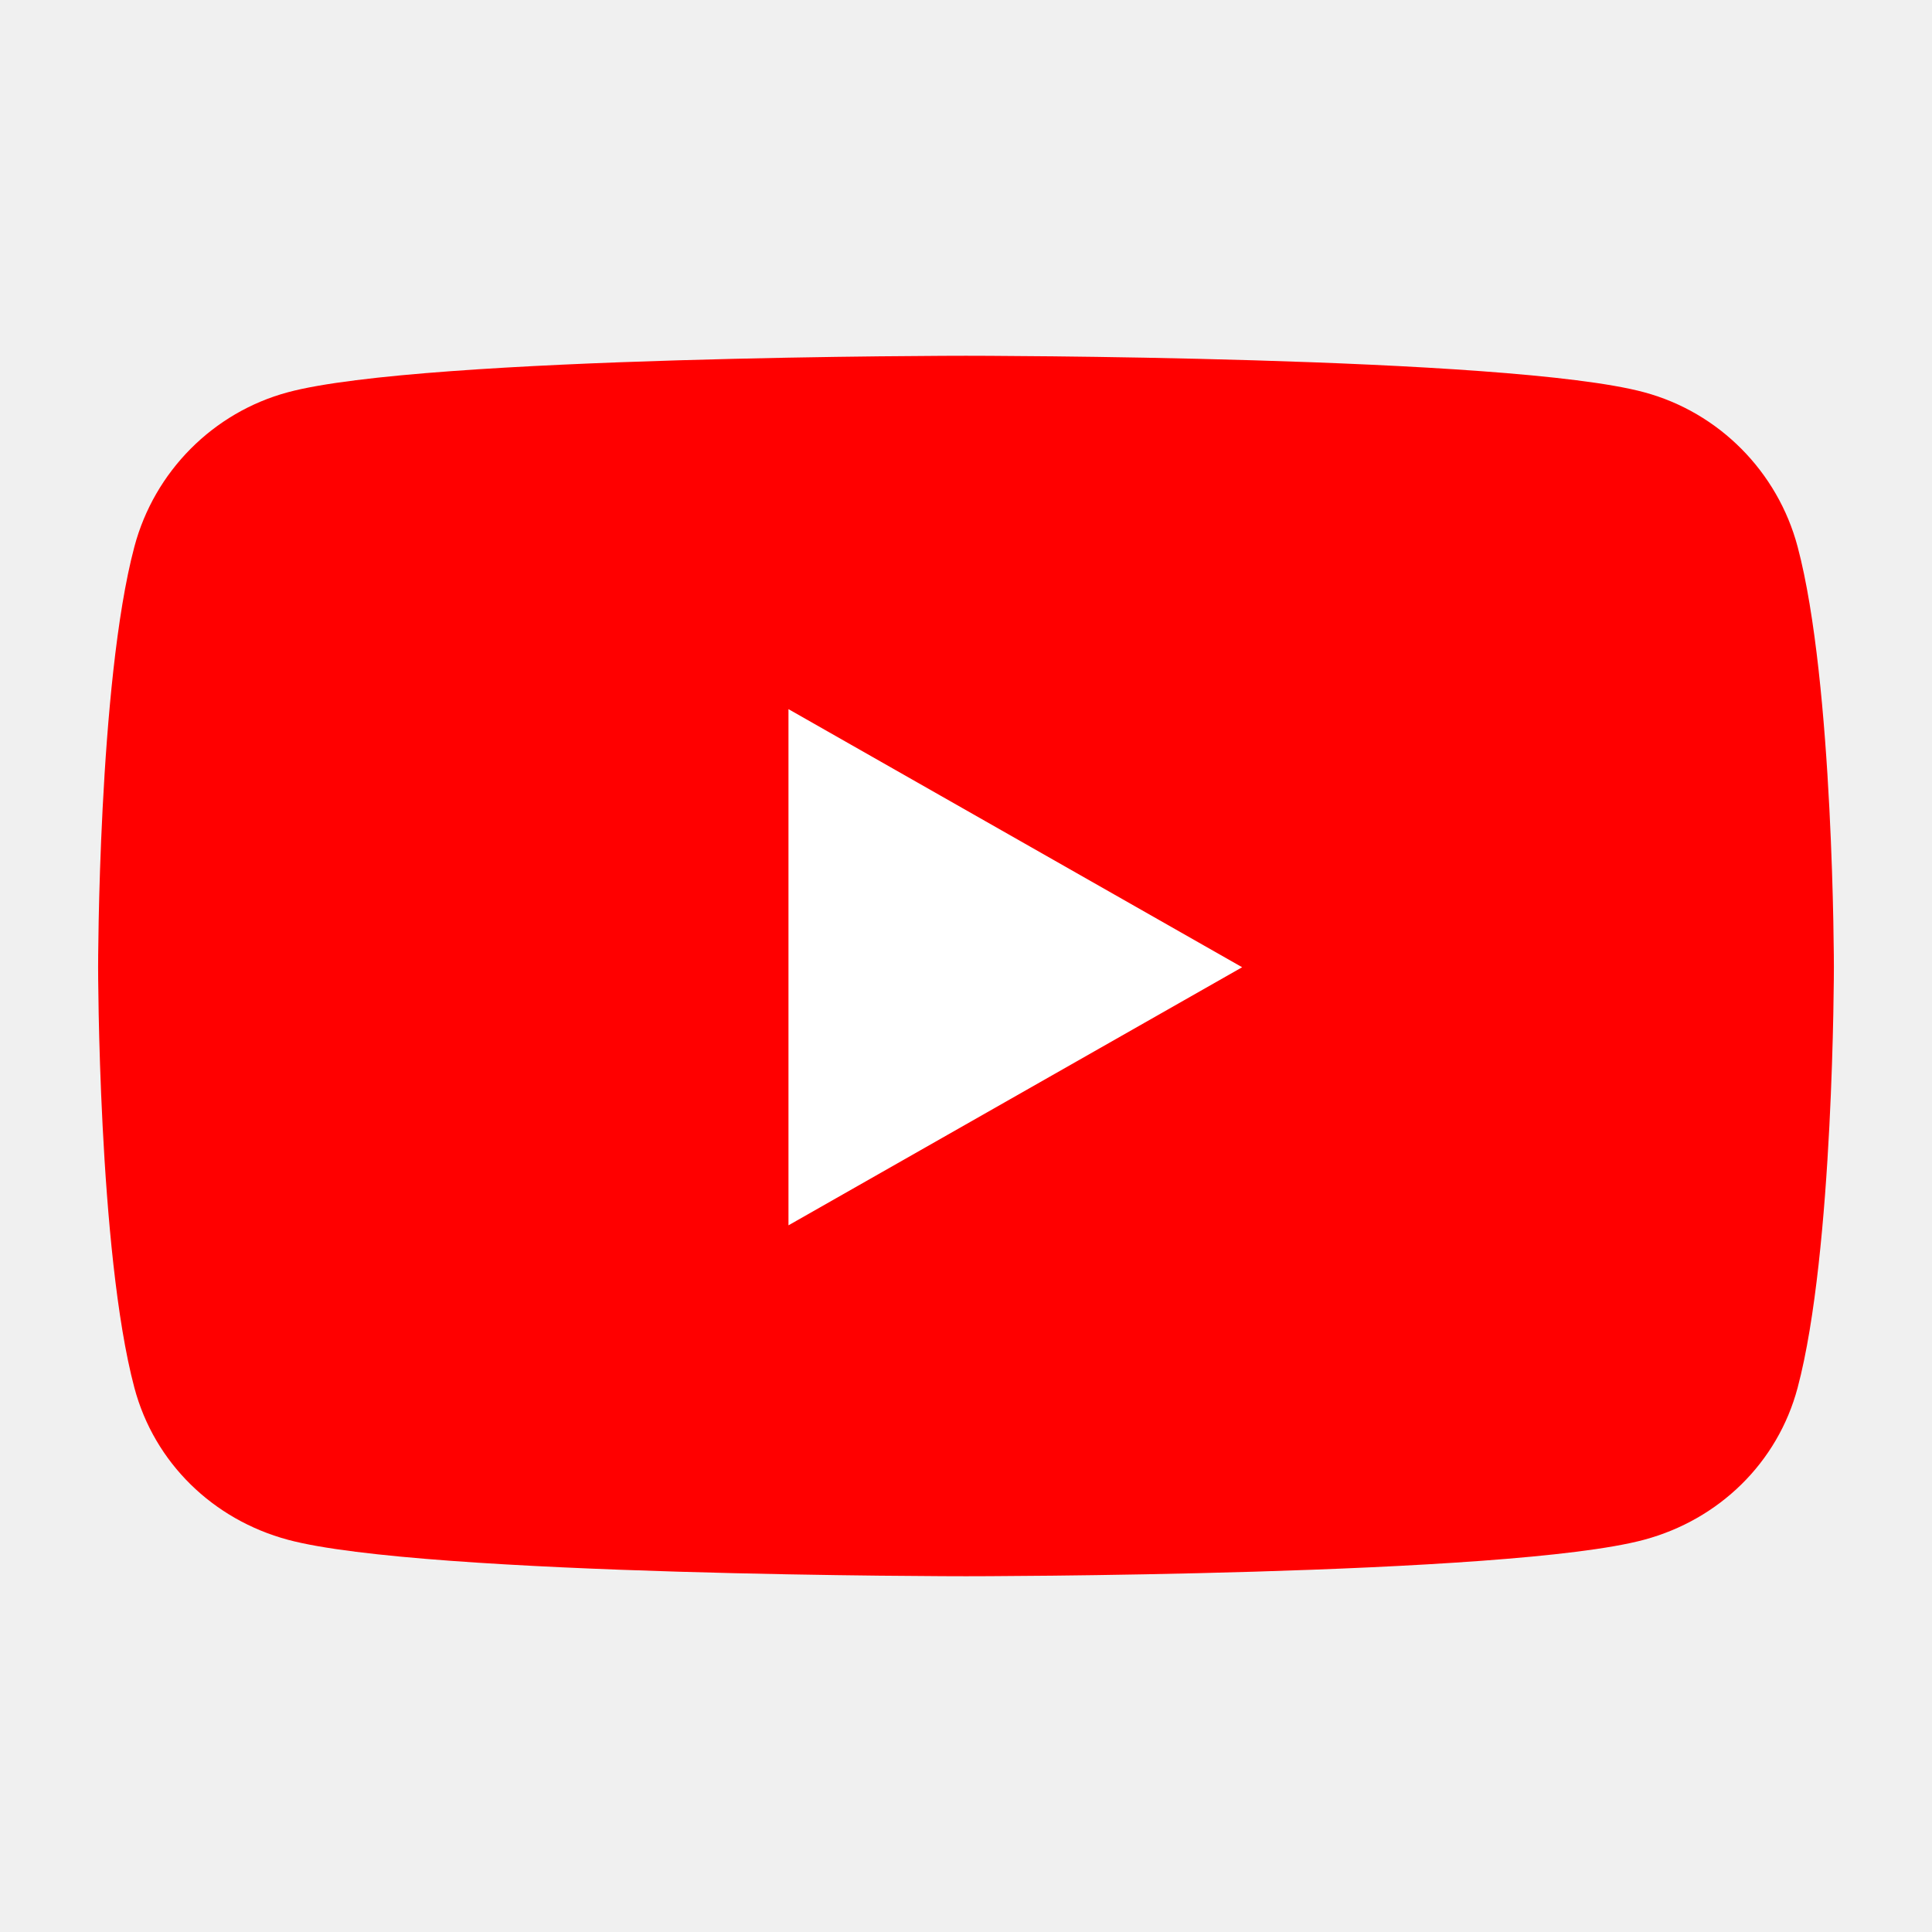
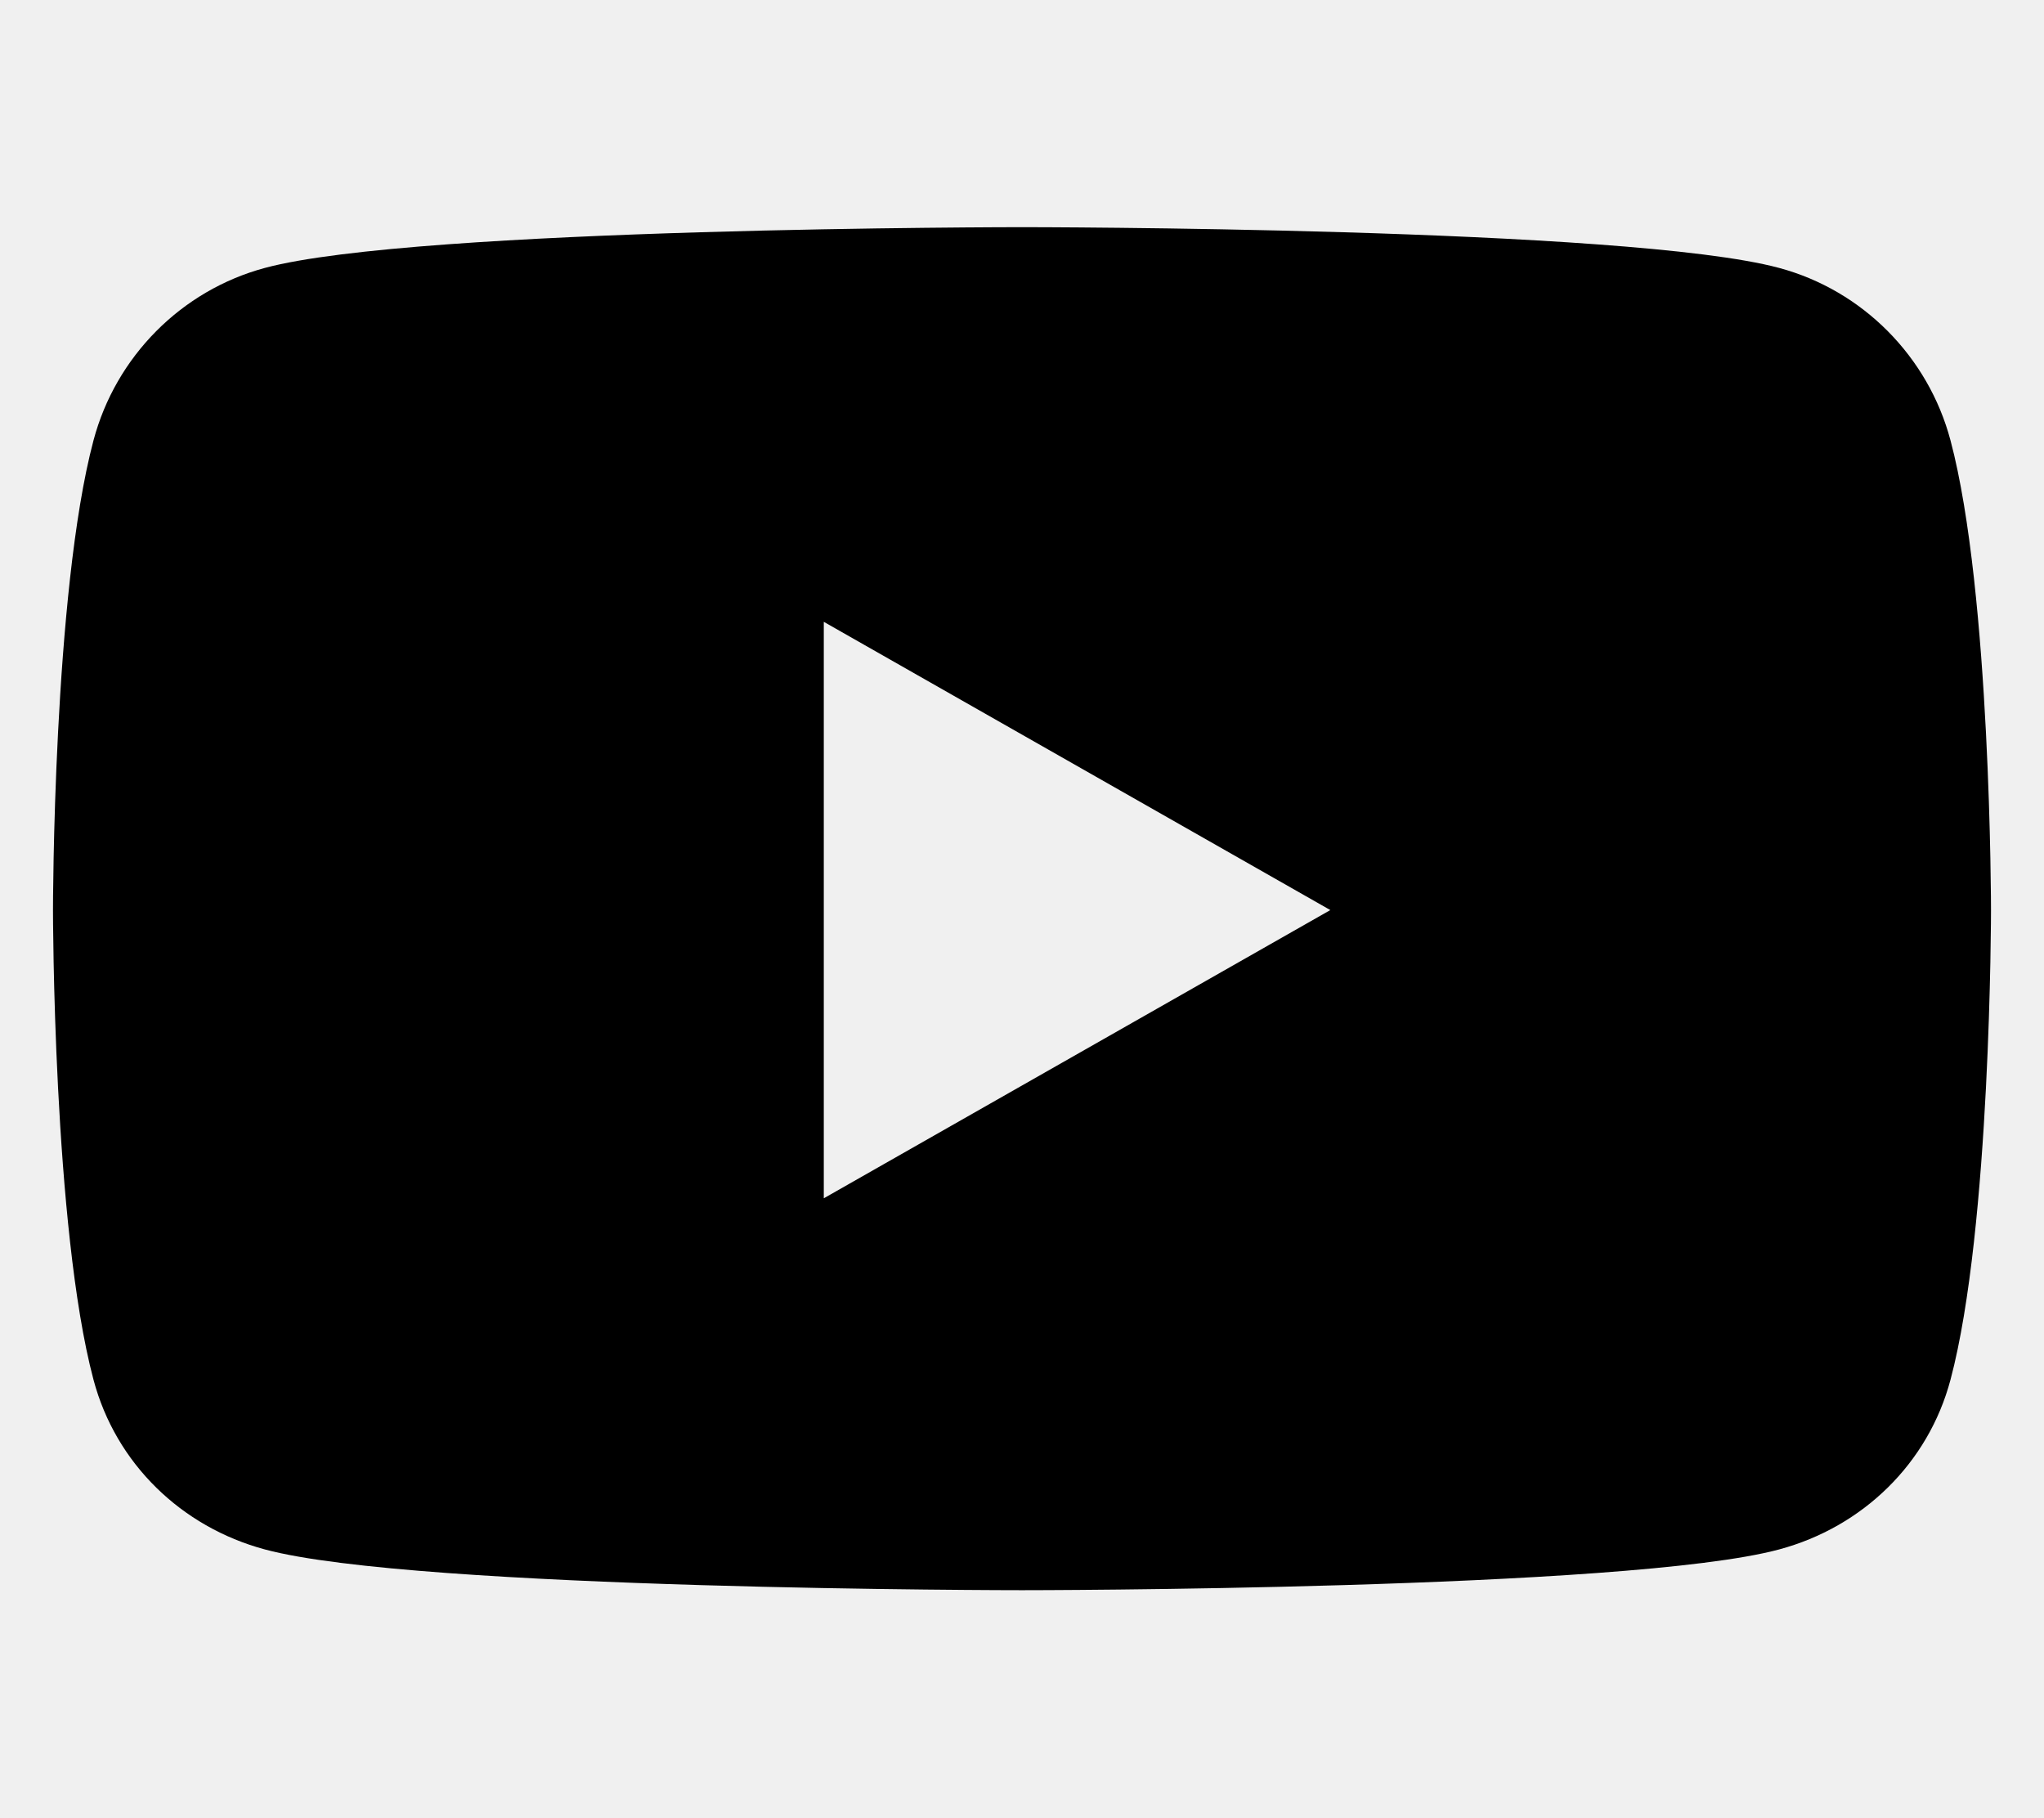
- <svg xmlns="http://www.w3.org/2000/svg" height="512px" style="enable-background:new 0 0 512 512;" version="1.1" viewBox="0 0 512 512" width="512px" xml:space="preserve">
-   <g id="_x33_95-youtube">
-     <g>
-       <path d="M476.387,144.888c-5.291-19.919-20.878-35.608-40.67-40.933C399.845,94.282,256,94.282,256,94.282    s-143.845,0-179.719,9.674c-19.791,5.325-35.378,21.013-40.668,40.933c-9.612,36.105-9.612,111.438-9.612,111.438    s0,75.334,9.612,111.438c5.29,19.92,20.877,34.955,40.668,40.281C112.155,417.719,256,417.719,256,417.719    s143.845,0,179.717-9.674c19.792-5.326,35.379-20.361,40.67-40.281c9.612-36.104,9.612-111.438,9.612-111.438    S485.999,180.994,476.387,144.888z" style="fill:#FF0000;" />
-       <polygon points="208.954,324.723 208.954,187.93 329.18,256.328   " style="fill:#FFFFFF;" />
-     </g>
-   </g>
-   <g id="Layer_1" />
+ <svg xmlns="http://www.w3.org/2000/svg" viewBox="0 0 576 512">
+   <path d="M549.655 124.083c-6.281-23.65-24.787-42.276-48.284-48.597C458.781 64 288 64 288 64S117.22 64 74.629 75.486c-23.497 6.322-42.003 24.947-48.284 48.597-11.412 42.867-11.412 132.305-11.412 132.305s0 89.438 11.412 132.305c6.281 23.65 24.787 41.5 48.284 47.821C117.22 448 288 448 288 448s170.78 0 213.371-11.486c23.497-6.321 42.003-24.171 48.284-47.821 11.412-42.867 11.412-132.305 11.412-132.305s0-89.438-11.412-132.305zm-317.51 213.508V175.185l142.739 81.205-142.739 81.201z" />
</svg>
